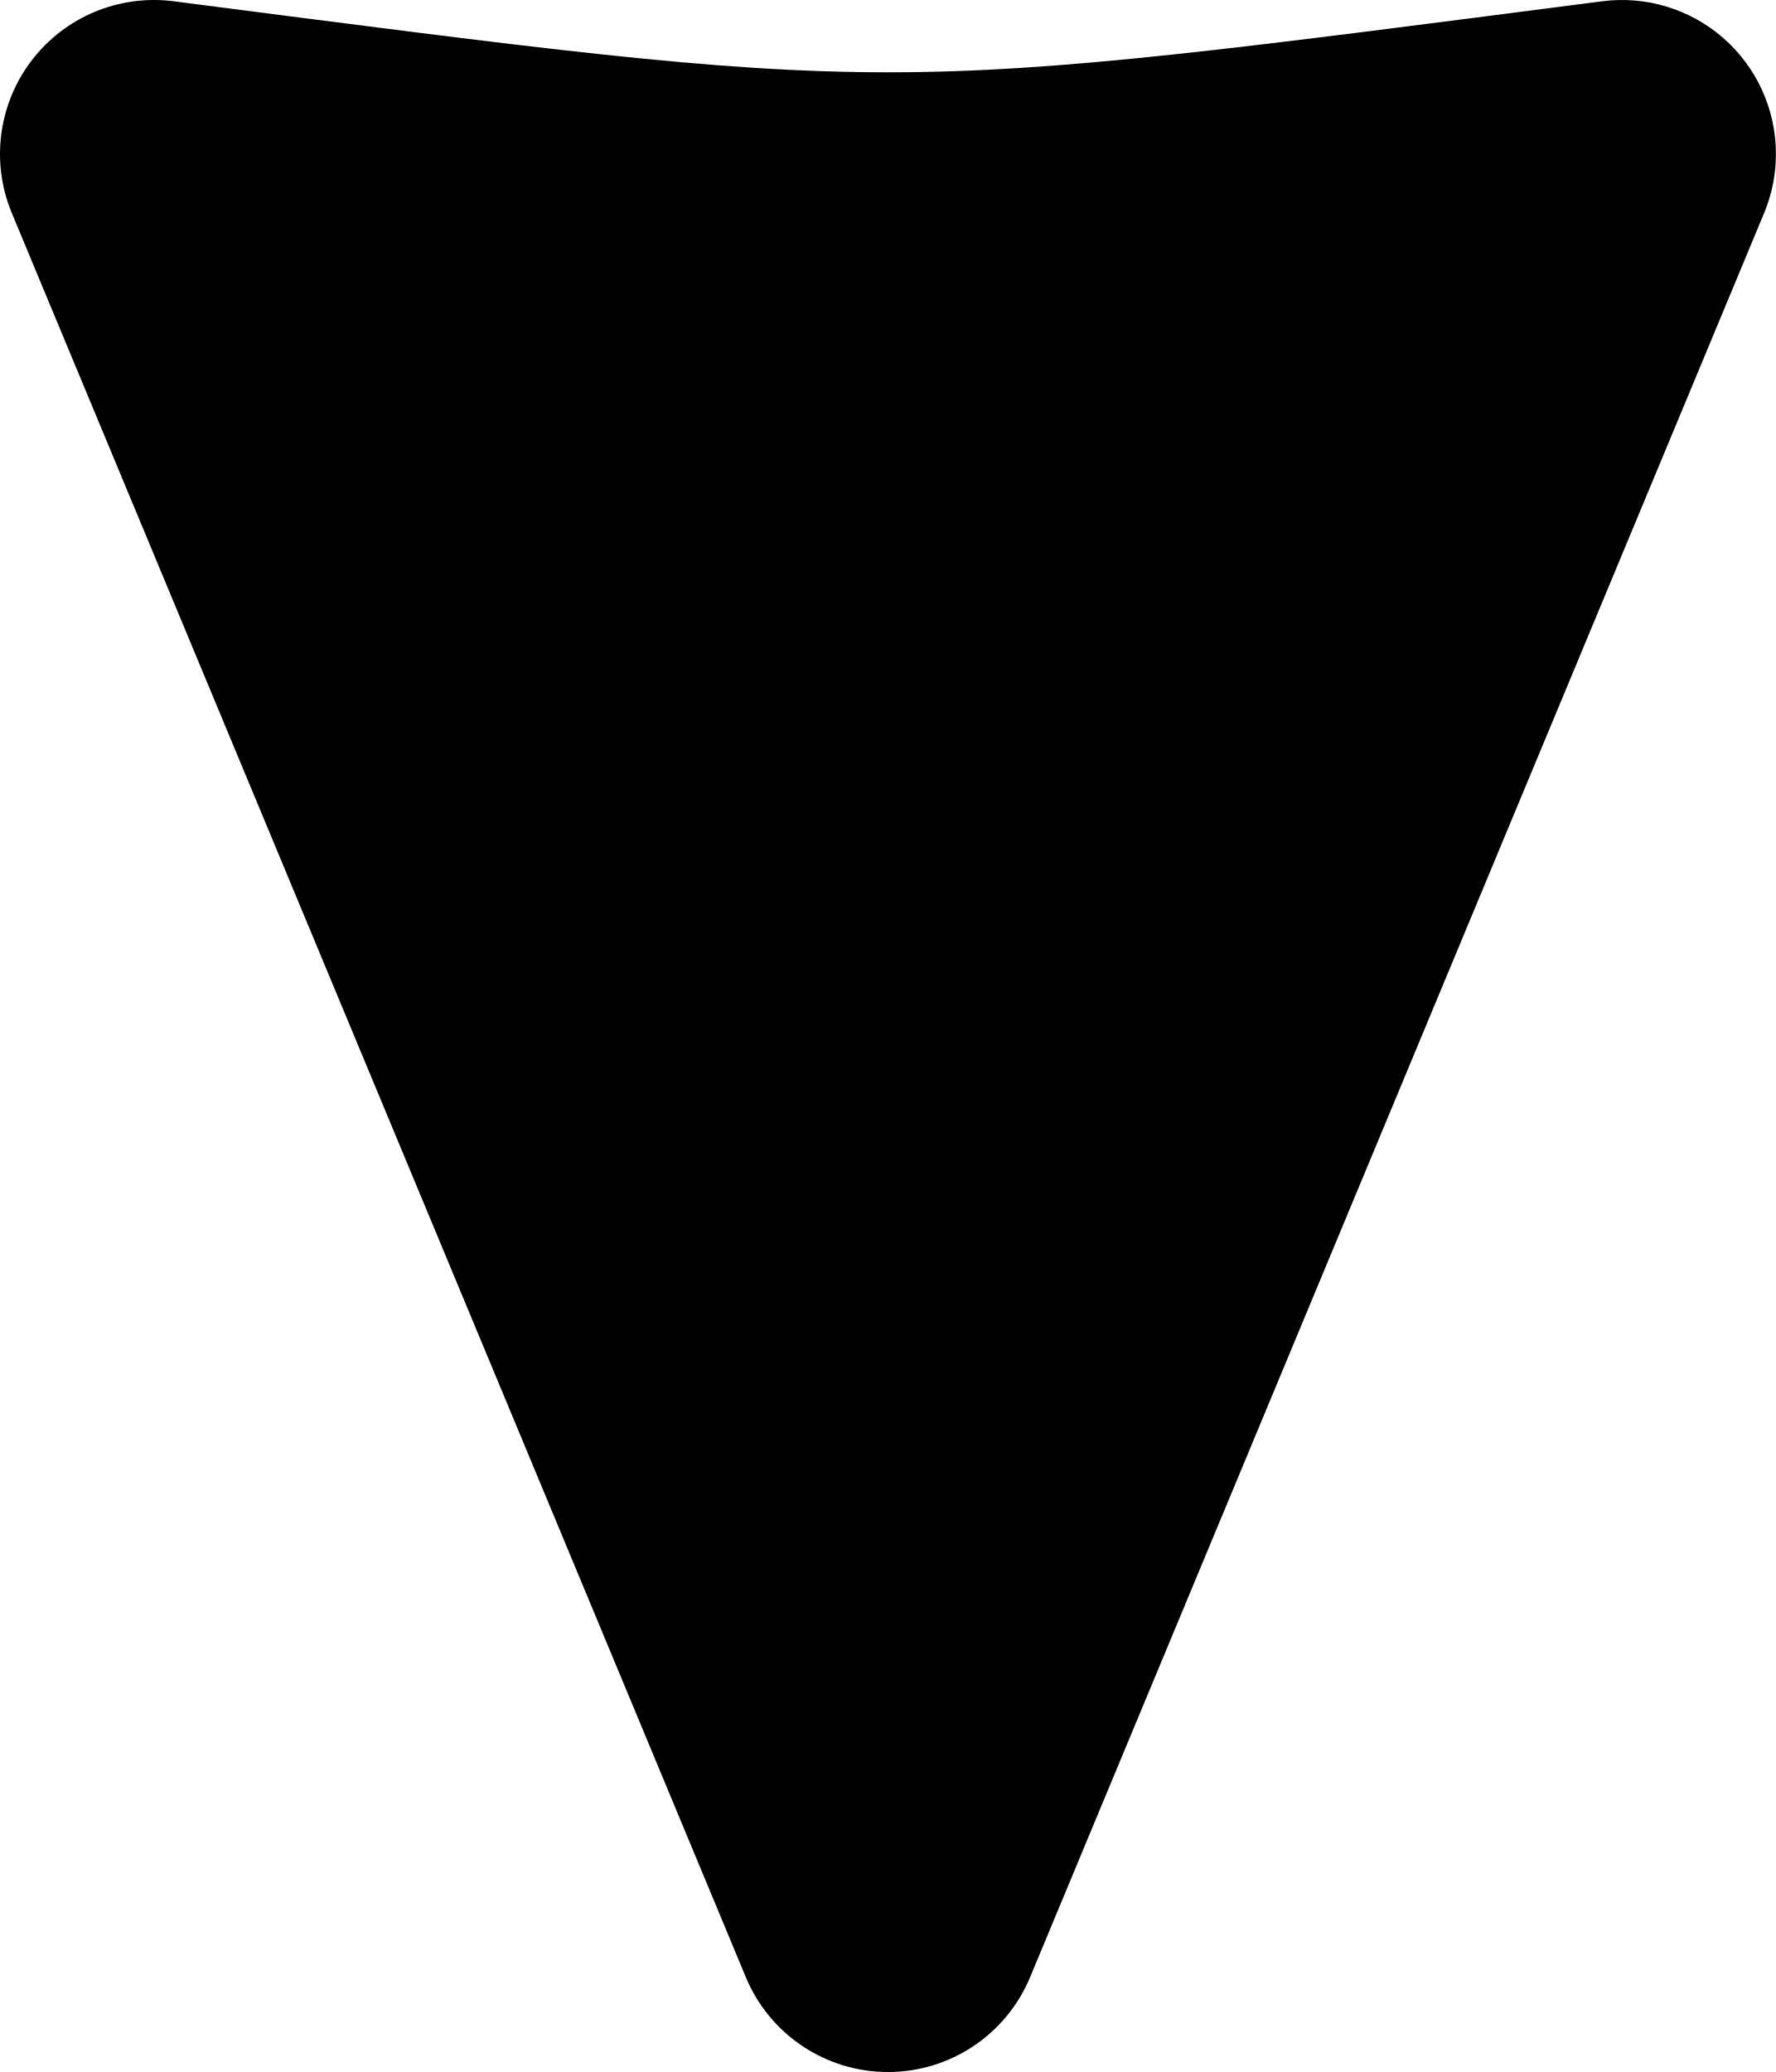
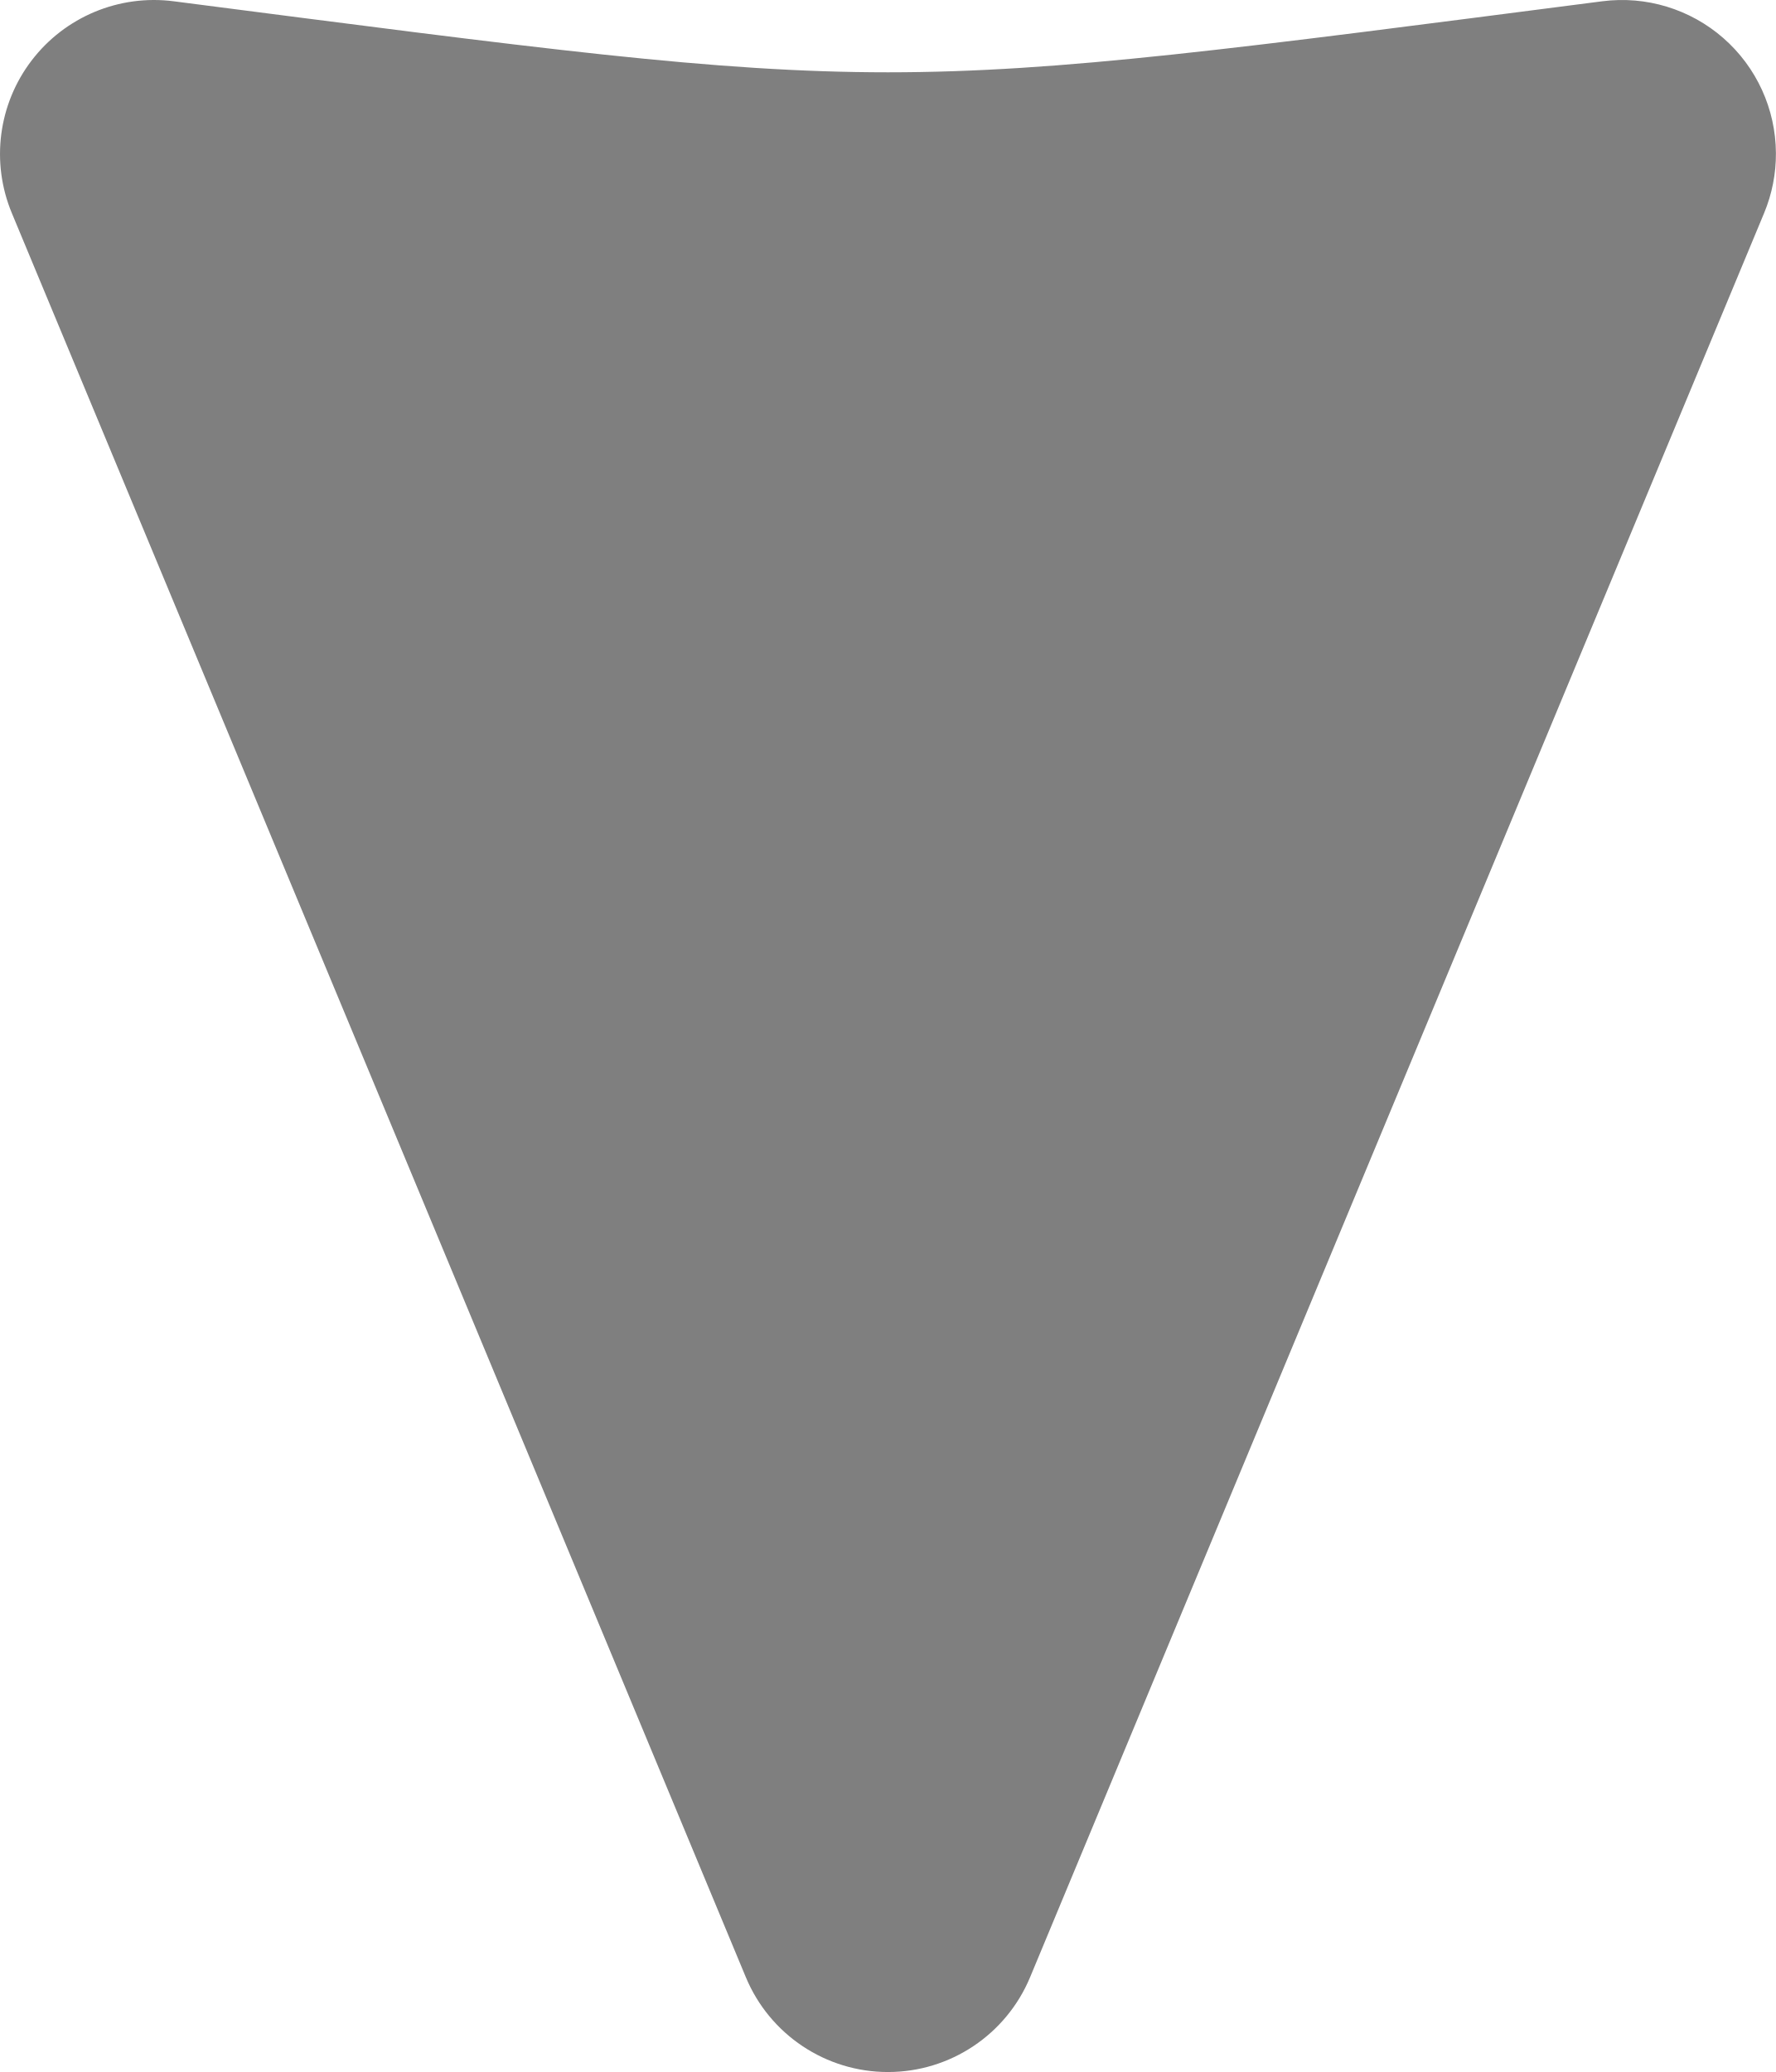
<svg xmlns="http://www.w3.org/2000/svg" style="height: 100%; width: 100%;" viewBox="106 81 300 349.99">
  <g class="" transform="translate(0,0)" style="">
-     <path d="M106.854 106.002a26.003 26.003 0 0 0-25.64 29.326c16 124 16 117.344 0 241.344a26.003 26.003 0 0 0 35.776 27.332l298-124a26.003 26.003 0 0 0 0-48.008l-298-124a26.003 26.003 0 0 0-10.136-1.994z" fill="#000000" fill-opacity="1" transform="translate(0, 0) scale(1, 1) rotate(-270, 256, 256) skewX(0) skewY(0)" />
+     <path d="M106.854 106.002a26.003 26.003 0 0 0-25.64 29.326c16 124 16 117.344 0 241.344a26.003 26.003 0 0 0 35.776 27.332l298-124a26.003 26.003 0 0 0 0-48.008l-298-124a26.003 26.003 0 0 0-10.136-1.994z" fill="#000000" fill-opacity="0.5" transform="translate(0, 0) scale(1, 1) rotate(-270, 256, 256) skewX(0) skewY(0)" />
  </g>
</svg>
